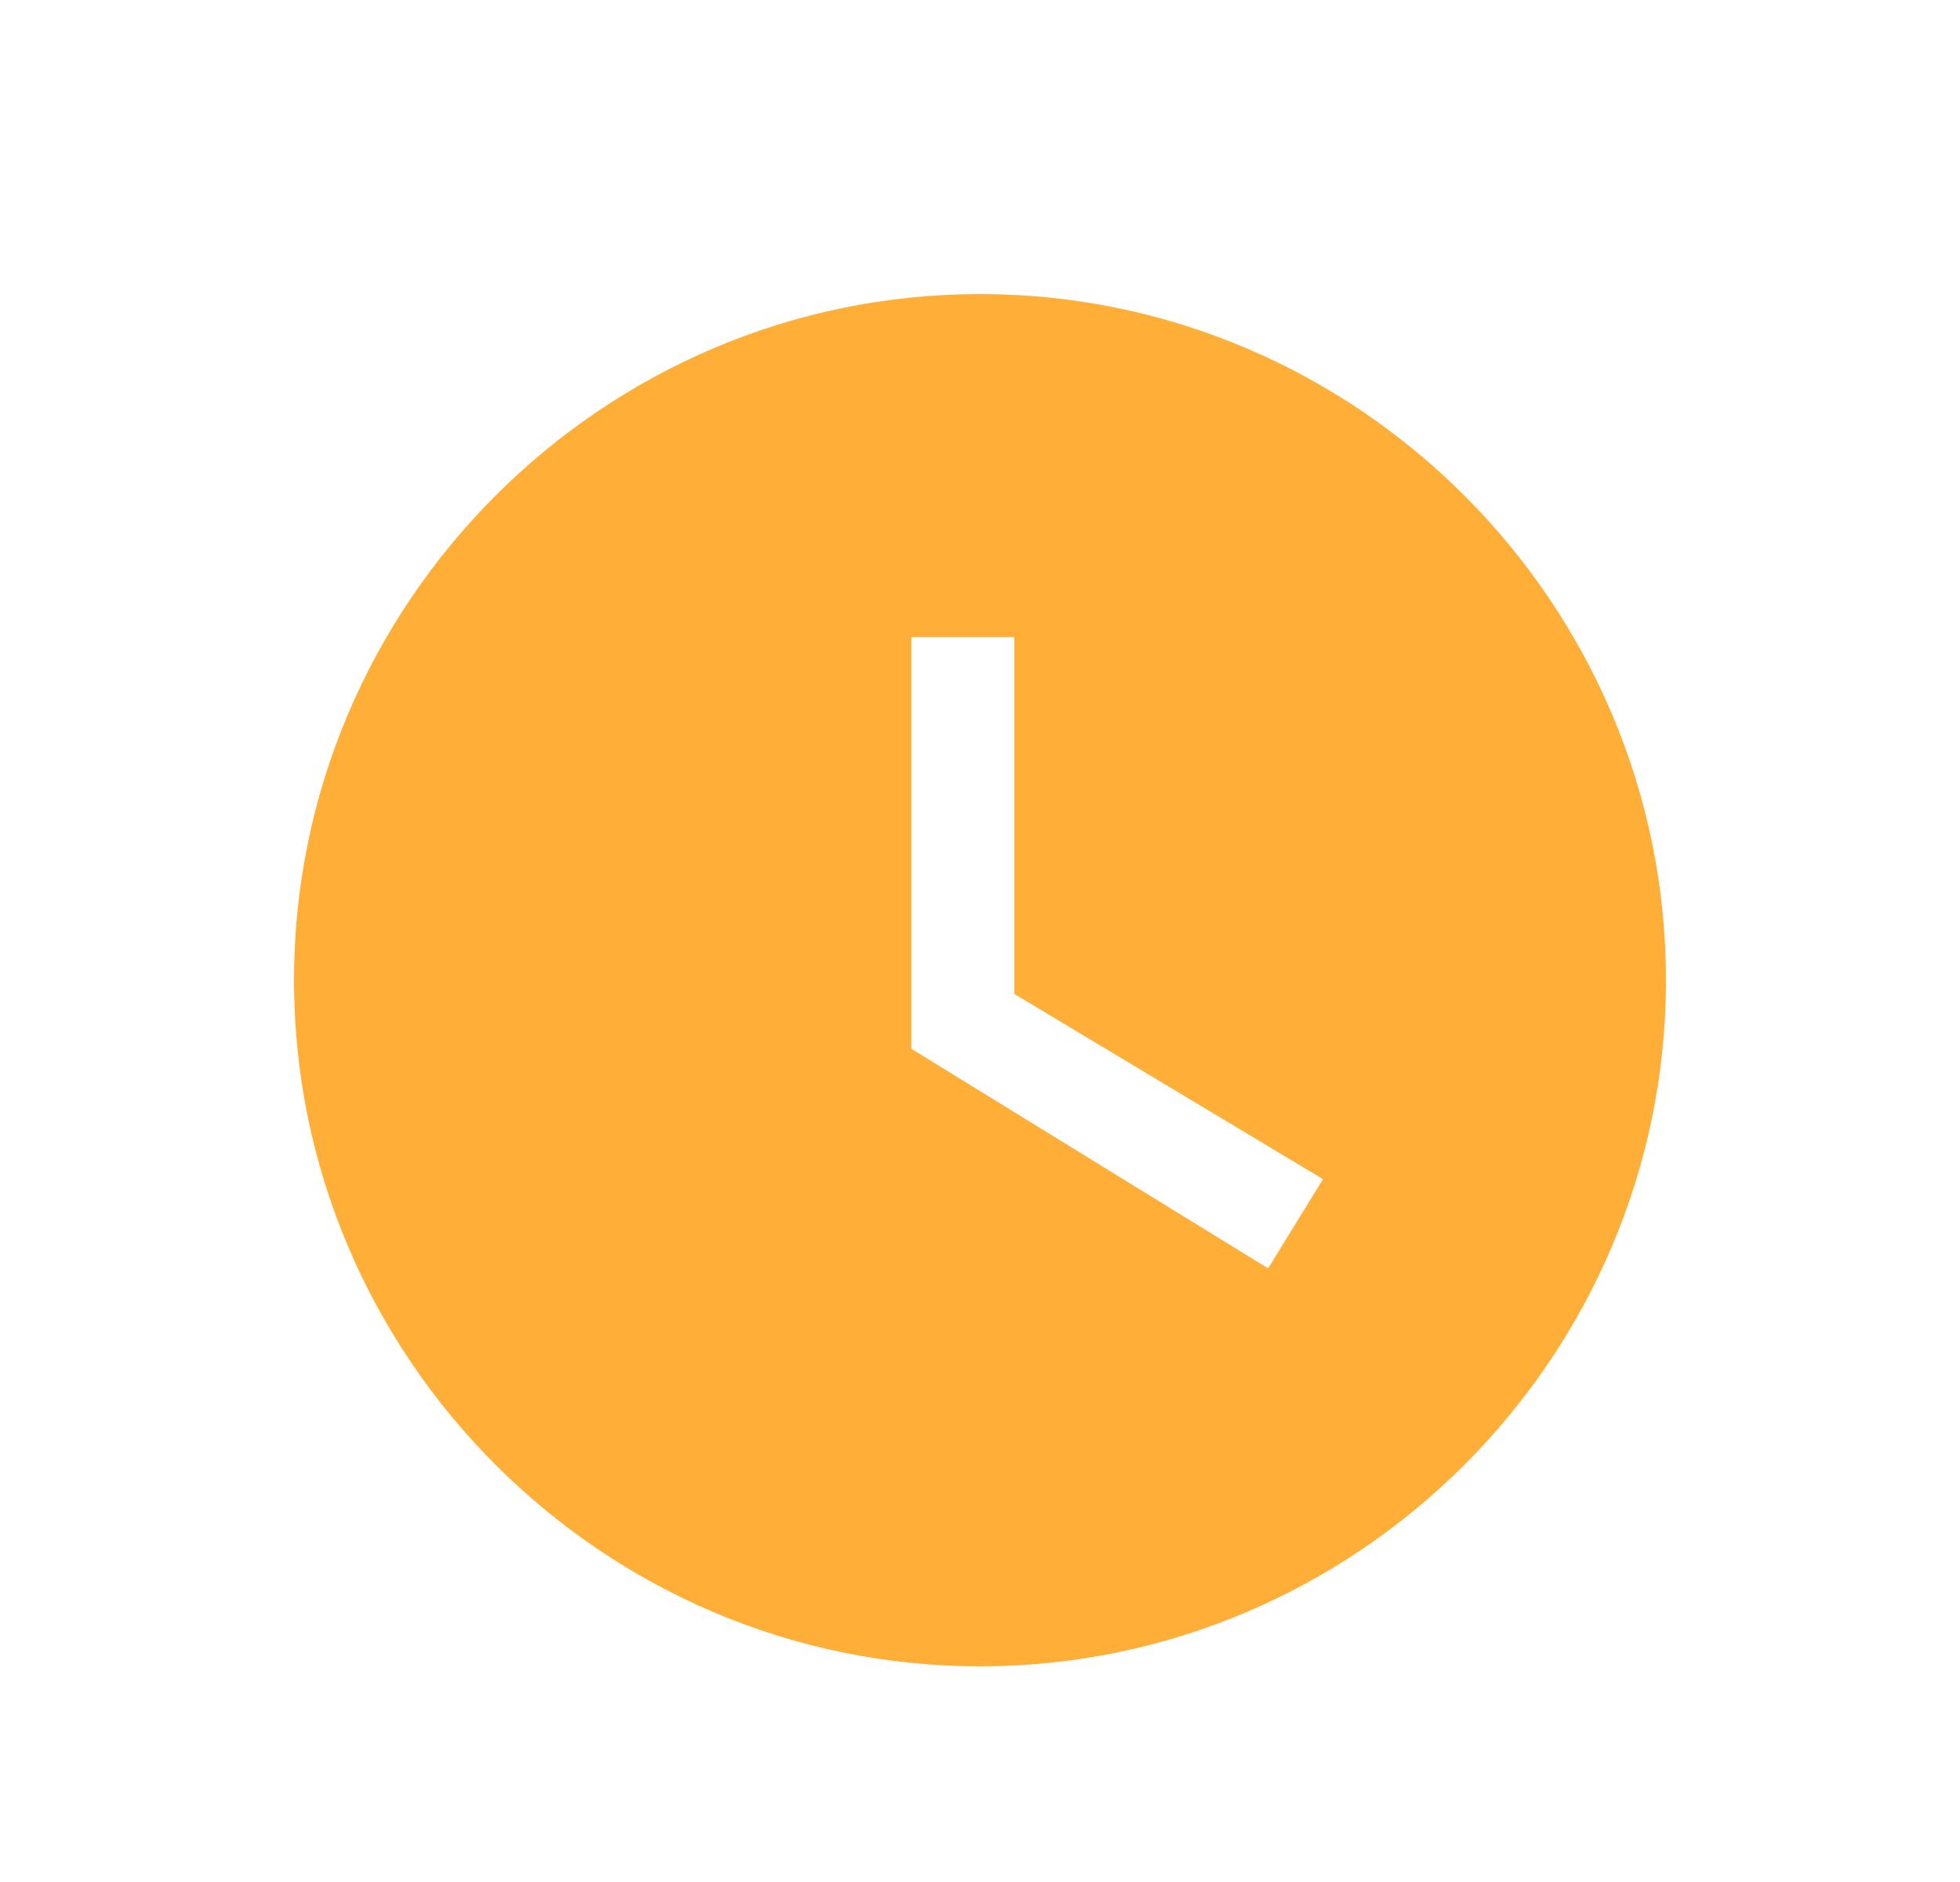
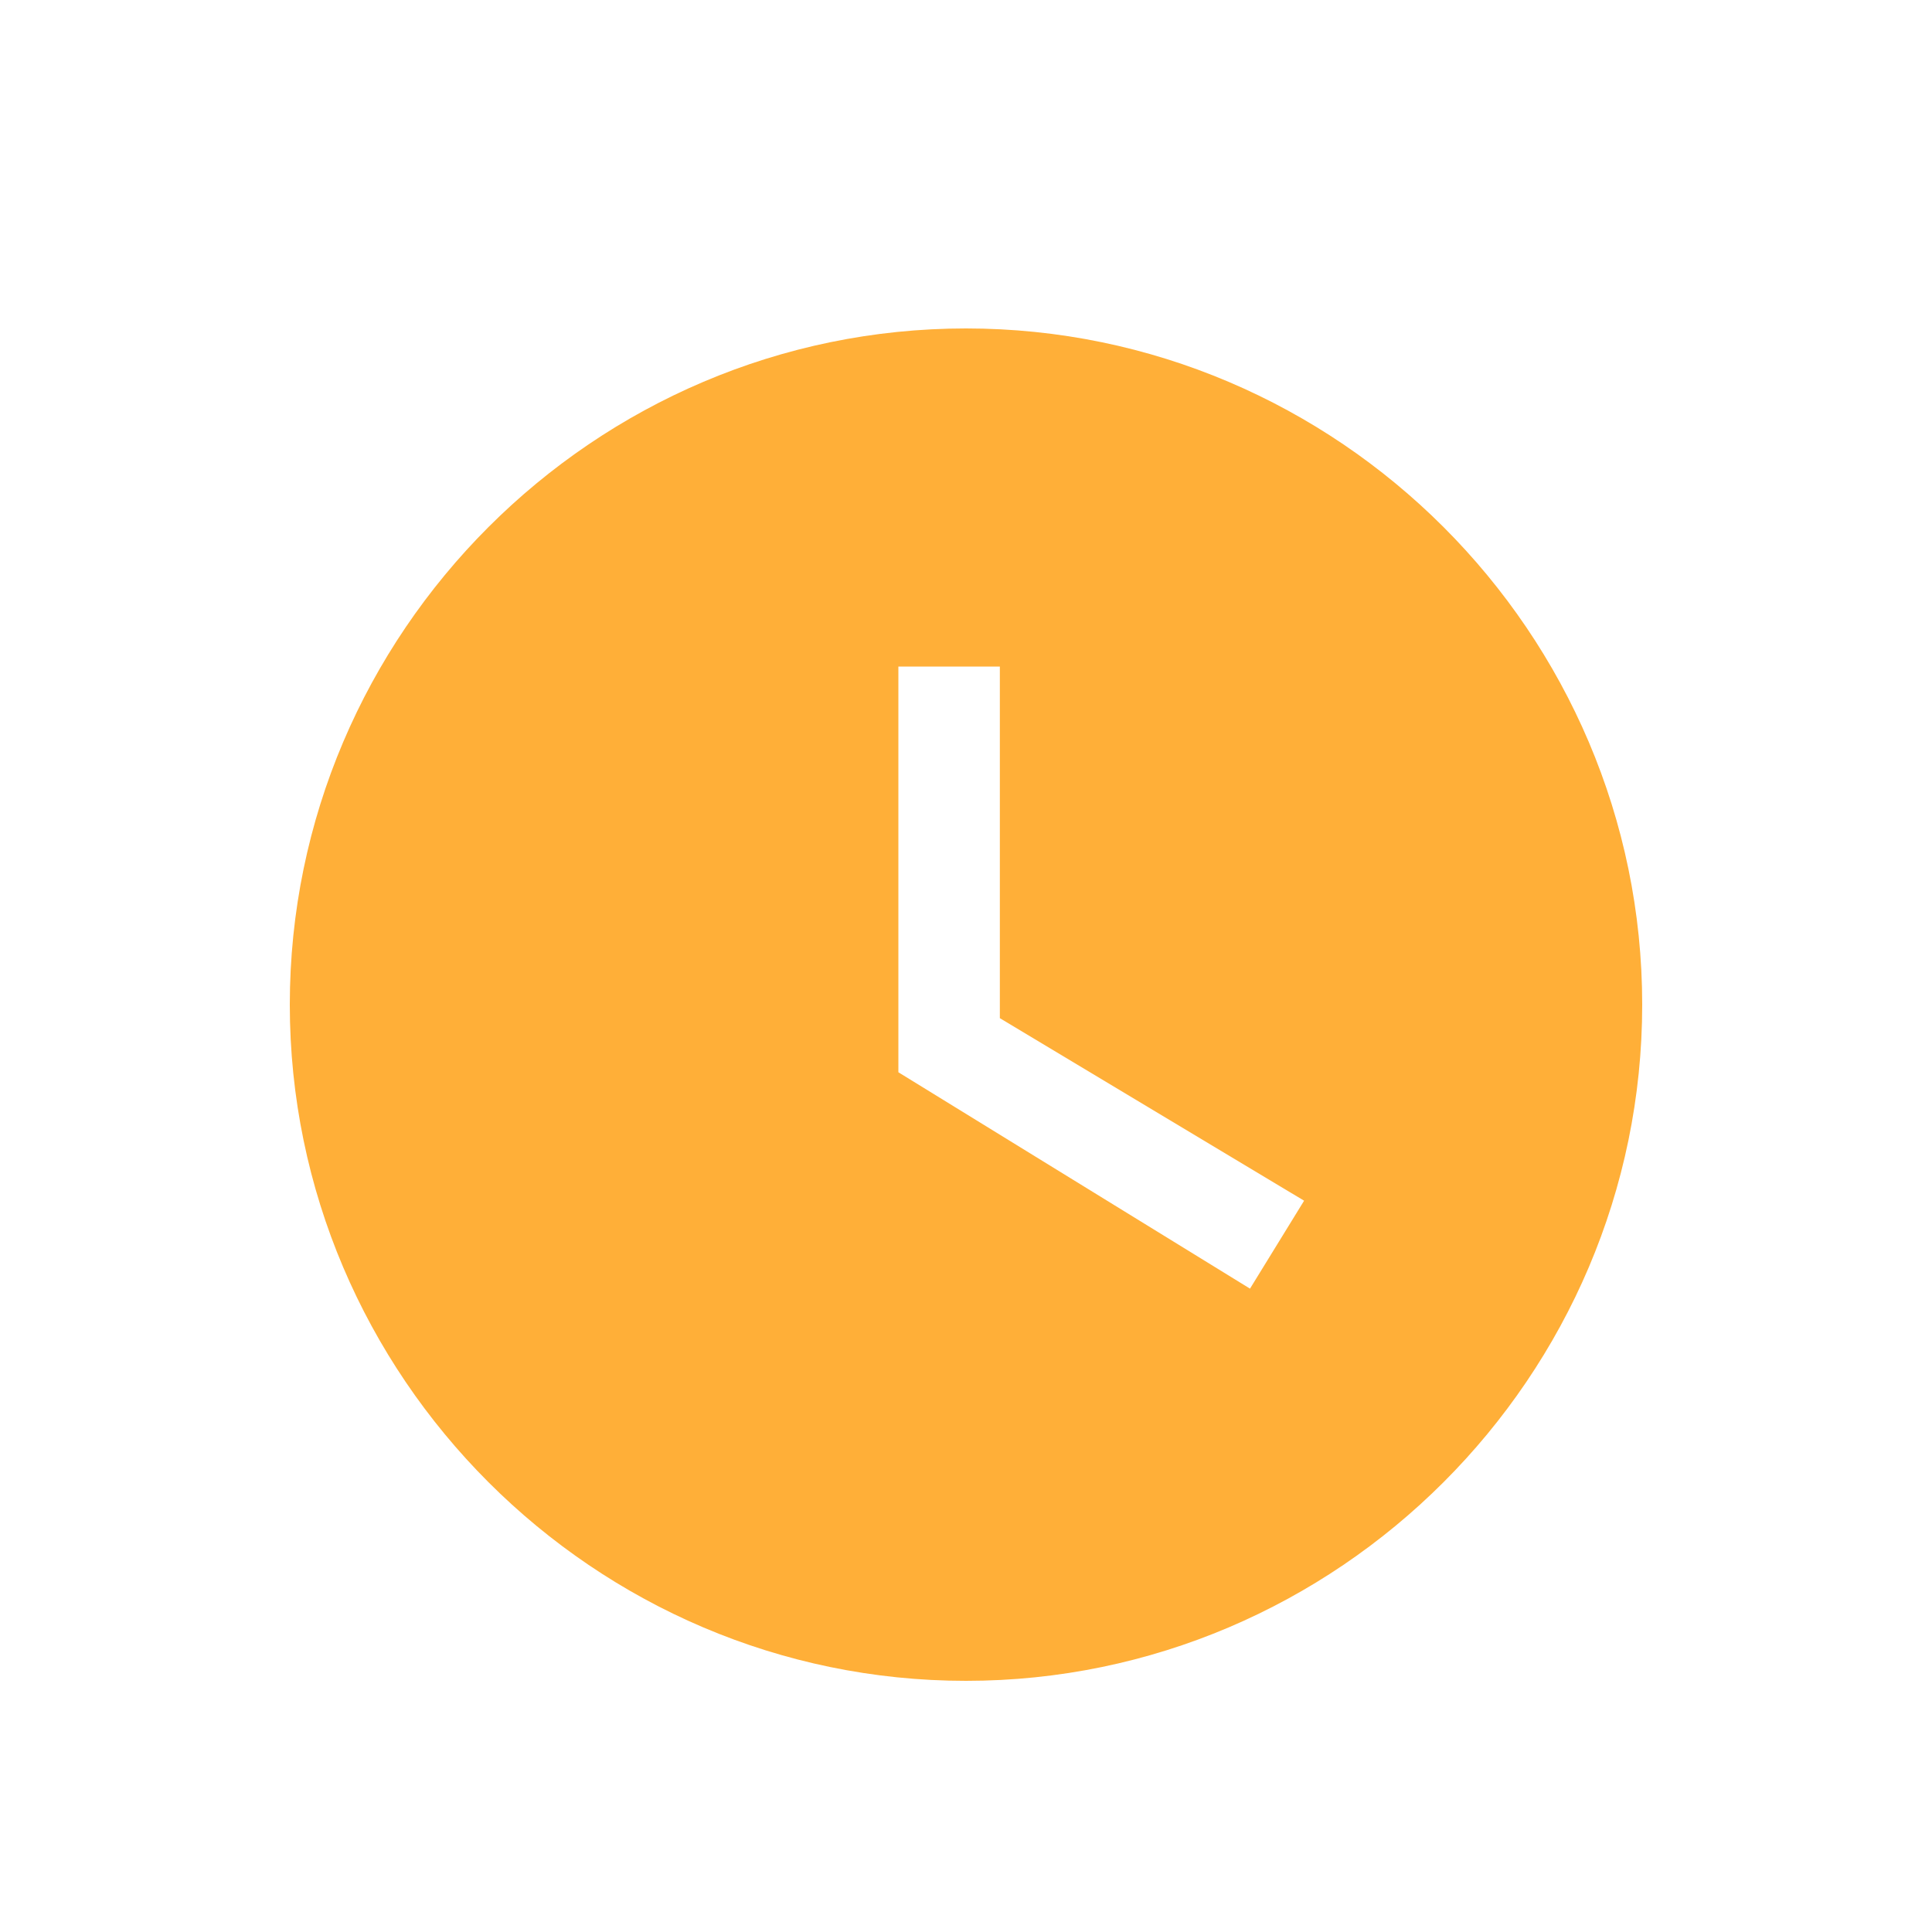
- <svg xmlns="http://www.w3.org/2000/svg" width="25" height="24" viewBox="0 0 25 24" fill="none">
+ <svg xmlns="http://www.w3.org/2000/svg" width="17.5" height="17.5" viewBox="0 0 25 24" fill="none">
  <path d="M12.5 3.75C7.688 3.75 3.75 7.688 3.75 12.5C3.75 17.312 7.688 21.25 12.5 21.25C17.312 21.25 21.25 17.312 21.25 12.5C21.25 7.688 17.312 3.75 12.5 3.75ZM16.175 16.175L11.625 13.375V8.125H12.938V12.675L16.875 15.037L16.175 16.175Z" fill="#FFAF38" />
</svg>
